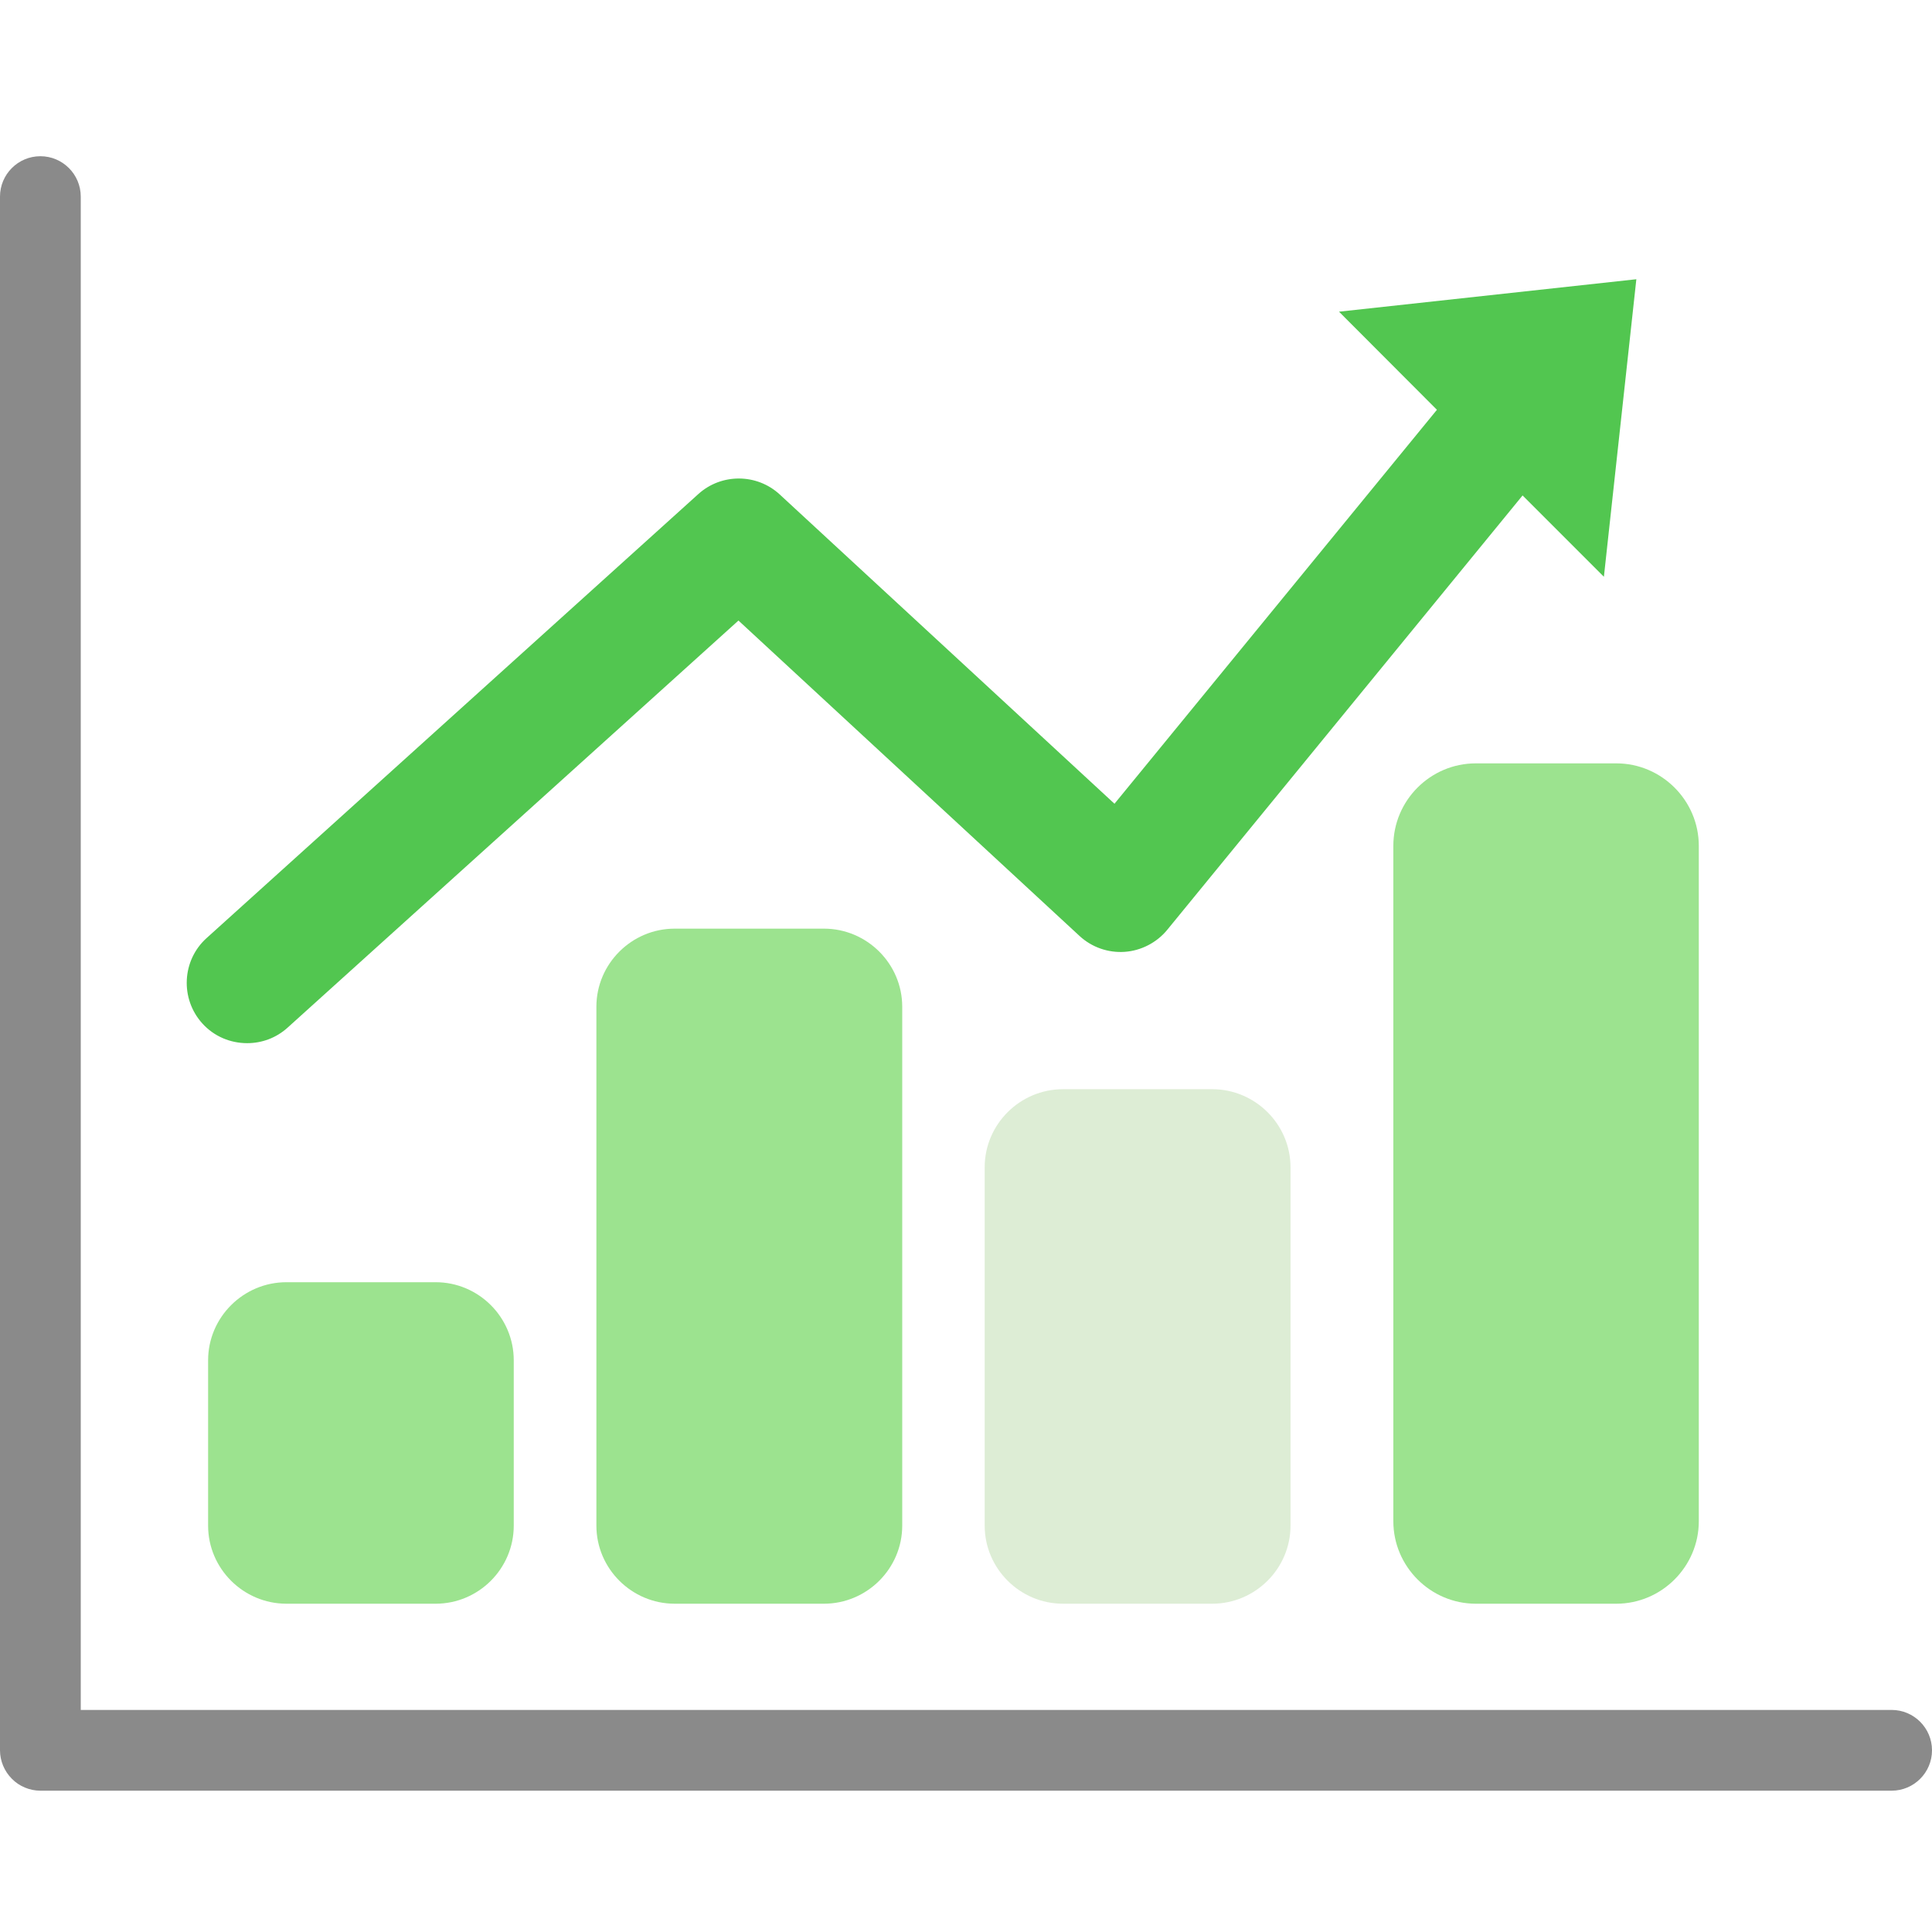
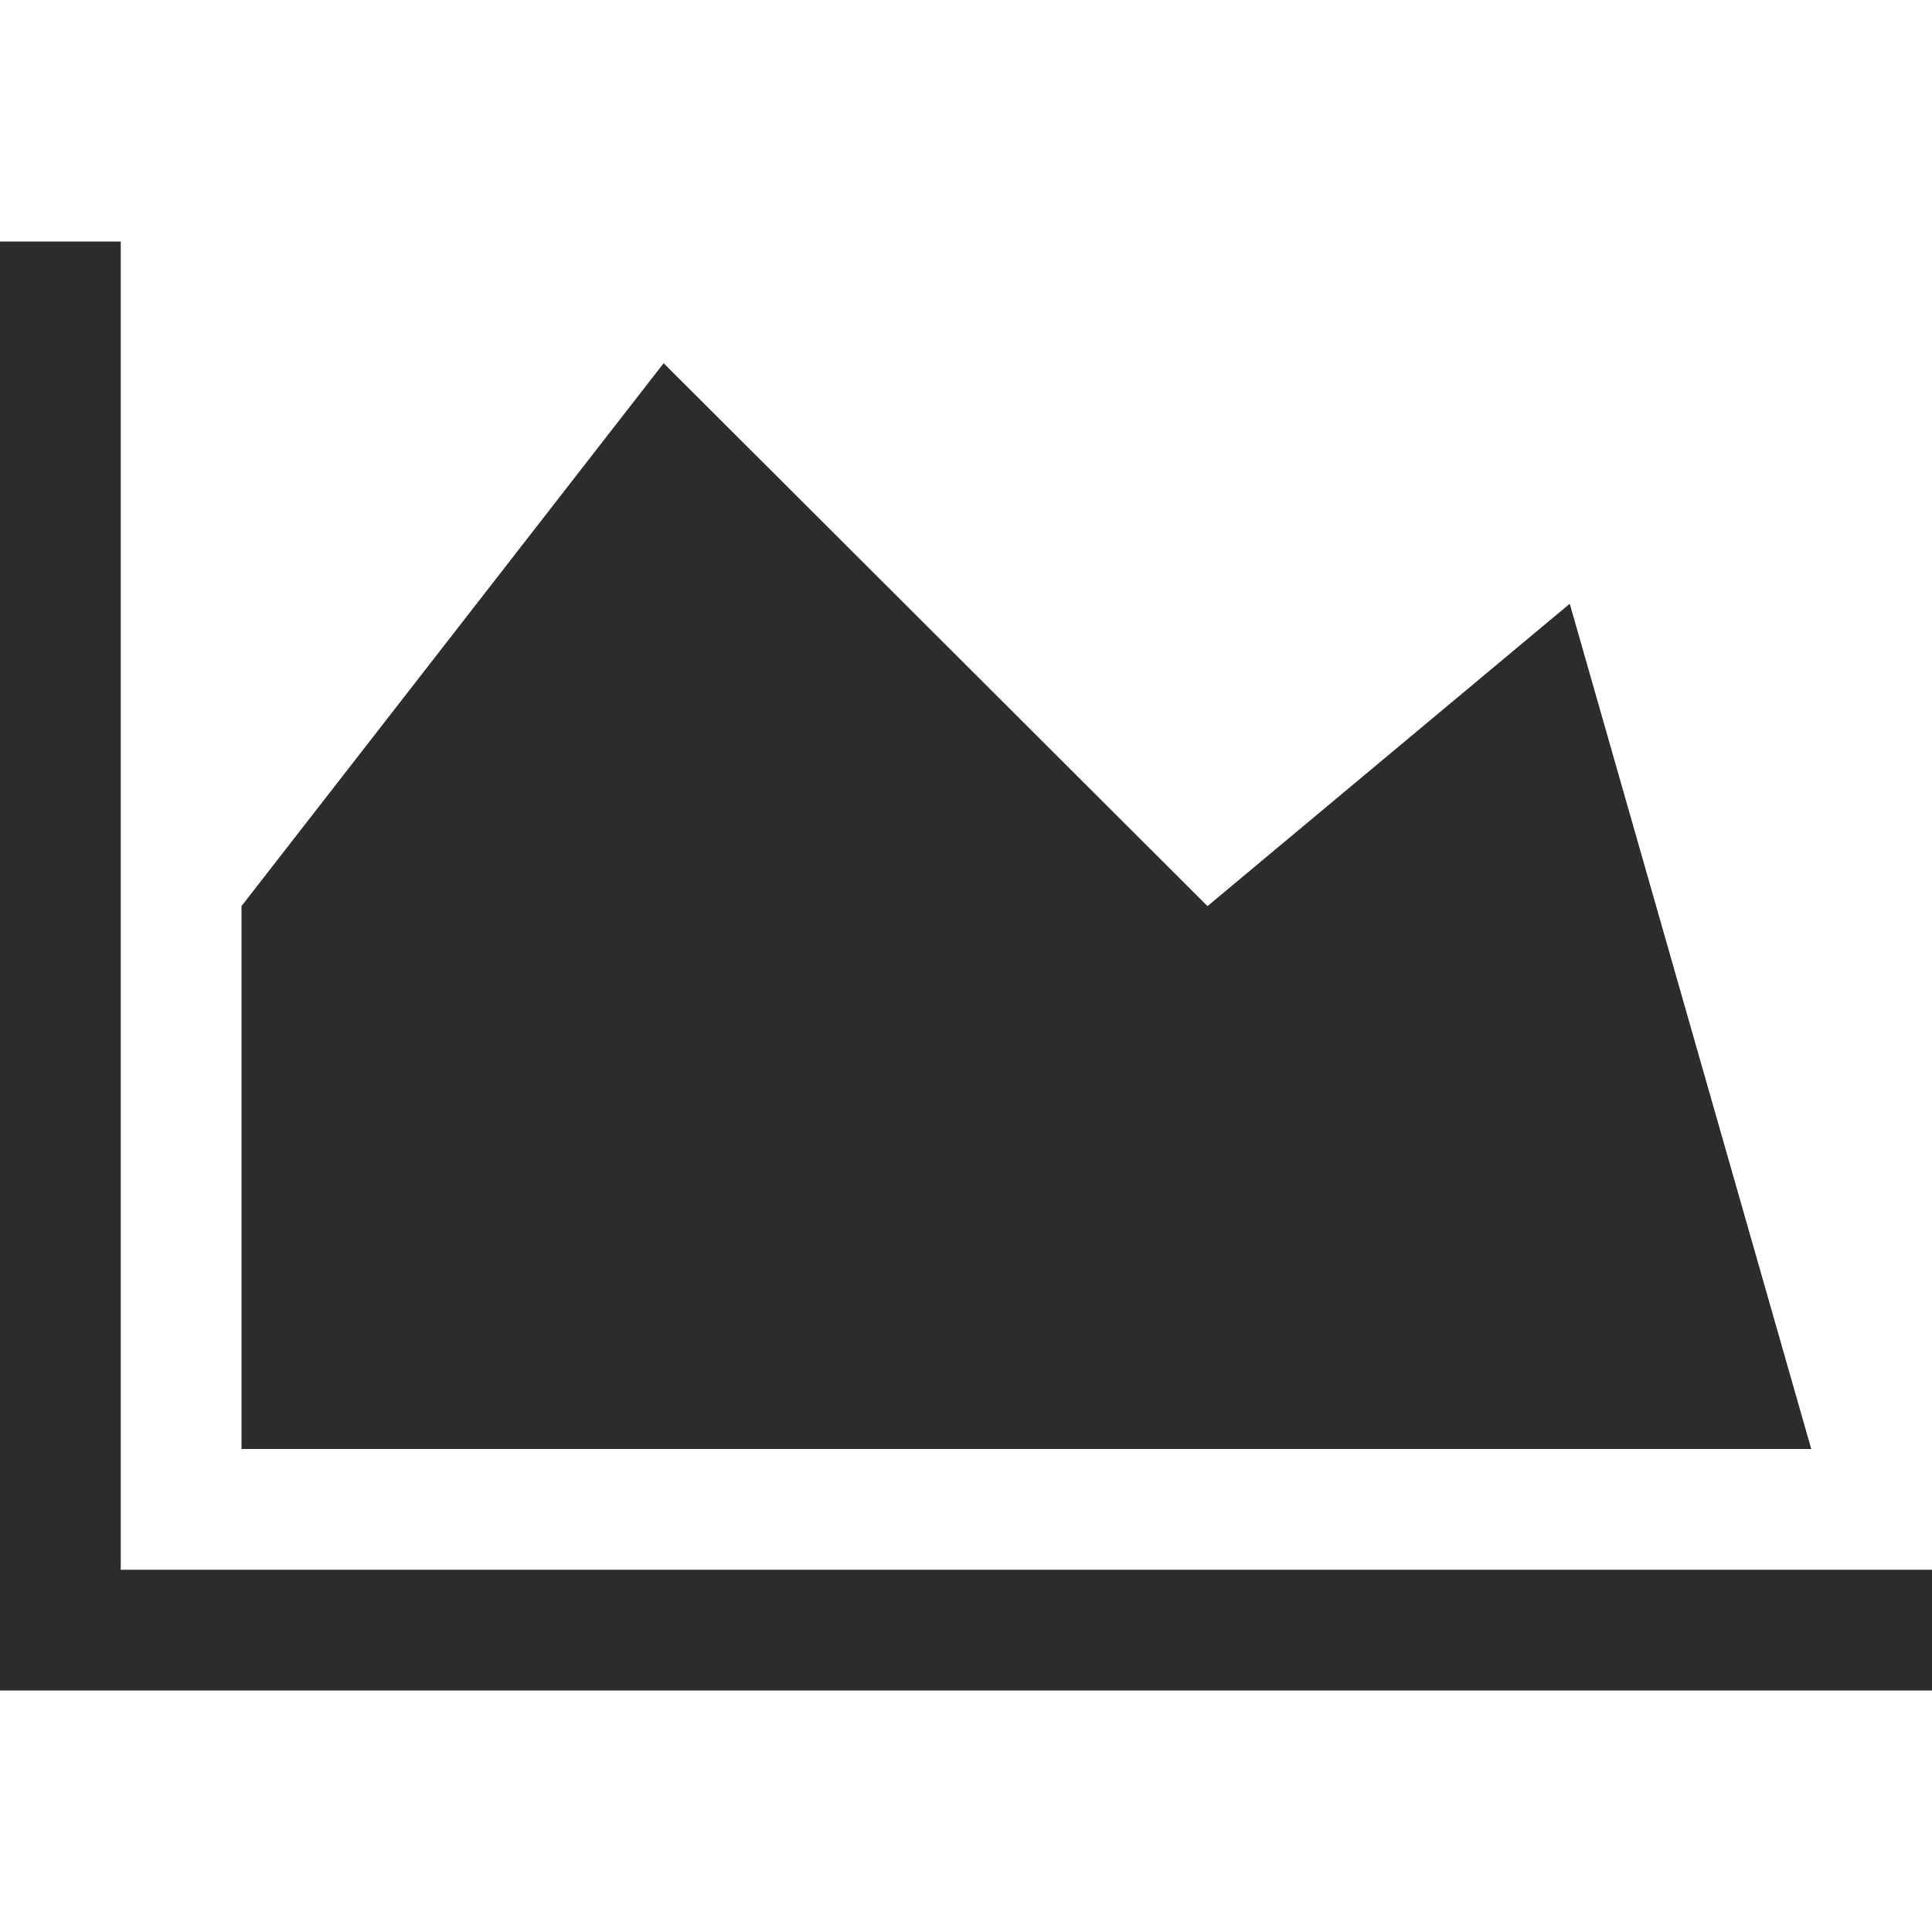
- <svg xmlns="http://www.w3.org/2000/svg" t="1614620896262" class="icon" viewBox="0 0 1024 1024" version="1.1" p-id="1126" width="200" height="200">
+ <svg xmlns="http://www.w3.org/2000/svg" t="1614780159791" class="icon" viewBox="0 0 1024 1024" version="1.1" p-id="1187" width="200" height="200">
  <defs>
    <style type="text/css" />
  </defs>
-   <path d="M21.4 949.1c-5.6 0-11.2-2.3-15.1-6.3-4-4-6.3-9.5-6.3-15.1V104.2c0-11.8 9.6-21.4 21.4-21.4 11.8 0 21.4 9.6 21.4 21.4v802.1h959.8c11.8 0 21.4 9.6 21.4 21.4 0 11.8-9.6 21.4-21.4 21.4H21.4z" fill="#8a8a8a" p-id="1127" />
-   <path d="M272.3 808.6c0 22.8-18.6 41.4-41.4 41.4h-79.1c-22.8 0-41.5-18.6-41.5-41.4V721c0-22.8 18.7-41.4 41.5-41.4h79.1c22.8 0 41.4 18.6 41.4 41.4v87.6zM478.2 808.6c0 22.8-18.7 41.4-41.5 41.4h-79.1c-22.8 0-41.5-18.6-41.5-41.4v-275c0-22.8 18.7-41.4 41.5-41.4h79.1c22.8 0 41.5 18.6 41.5 41.4v275z" fill="#9ce38f" p-id="1128" />
-   <path d="M900.4 806.3c0 24-19.7 43.7-43.7 43.7h-74.5c-24 0-43.7-19.7-43.7-43.7v-358c0-24 19.6-43.7 43.7-43.7h74.5c24 0 43.7 19.7 43.7 43.7v358z" fill="#9ce38f" p-id="1129" />
-   <path d="M684 808.6c0 22.8-18.7 41.4-41.5 41.4h-79.1c-22.8 0-41.5-18.6-41.5-41.4V618.7c0-22.8 18.7-41.4 41.5-41.4h79.1c22.8 0 41.5 18.6 41.5 41.4v189.9z" fill="#ddedd5" p-id="1130" />
-   <path d="M867.3 148l-157.6 17.2 51.9 52L590.7 426 413.3 262.1c-12.1-11.2-30.9-11.3-43.1-0.3L109.5 497.2c-13.1 11.8-14.1 32.1-2.3 45.2 6.3 7 15 10.5 23.8 10.5 7.7 0 15.3-2.7 21.4-8.2l239-215.8 180.8 167.2c6.5 6 15.2 9 23.9 8.4 8.7-0.6 17-4.9 22.5-11.6L807 262.6l43.1 43.1L867.3 148z" fill="#52c650" p-id="1131" />
+   <path d="M1024 832V896H0V128h64v704H1024z m-192-512l128 448H128V480.256l223.744-287.744L640 480.256l192-160.256z" fill="#2c2c2c" p-id="1188" />
</svg>
